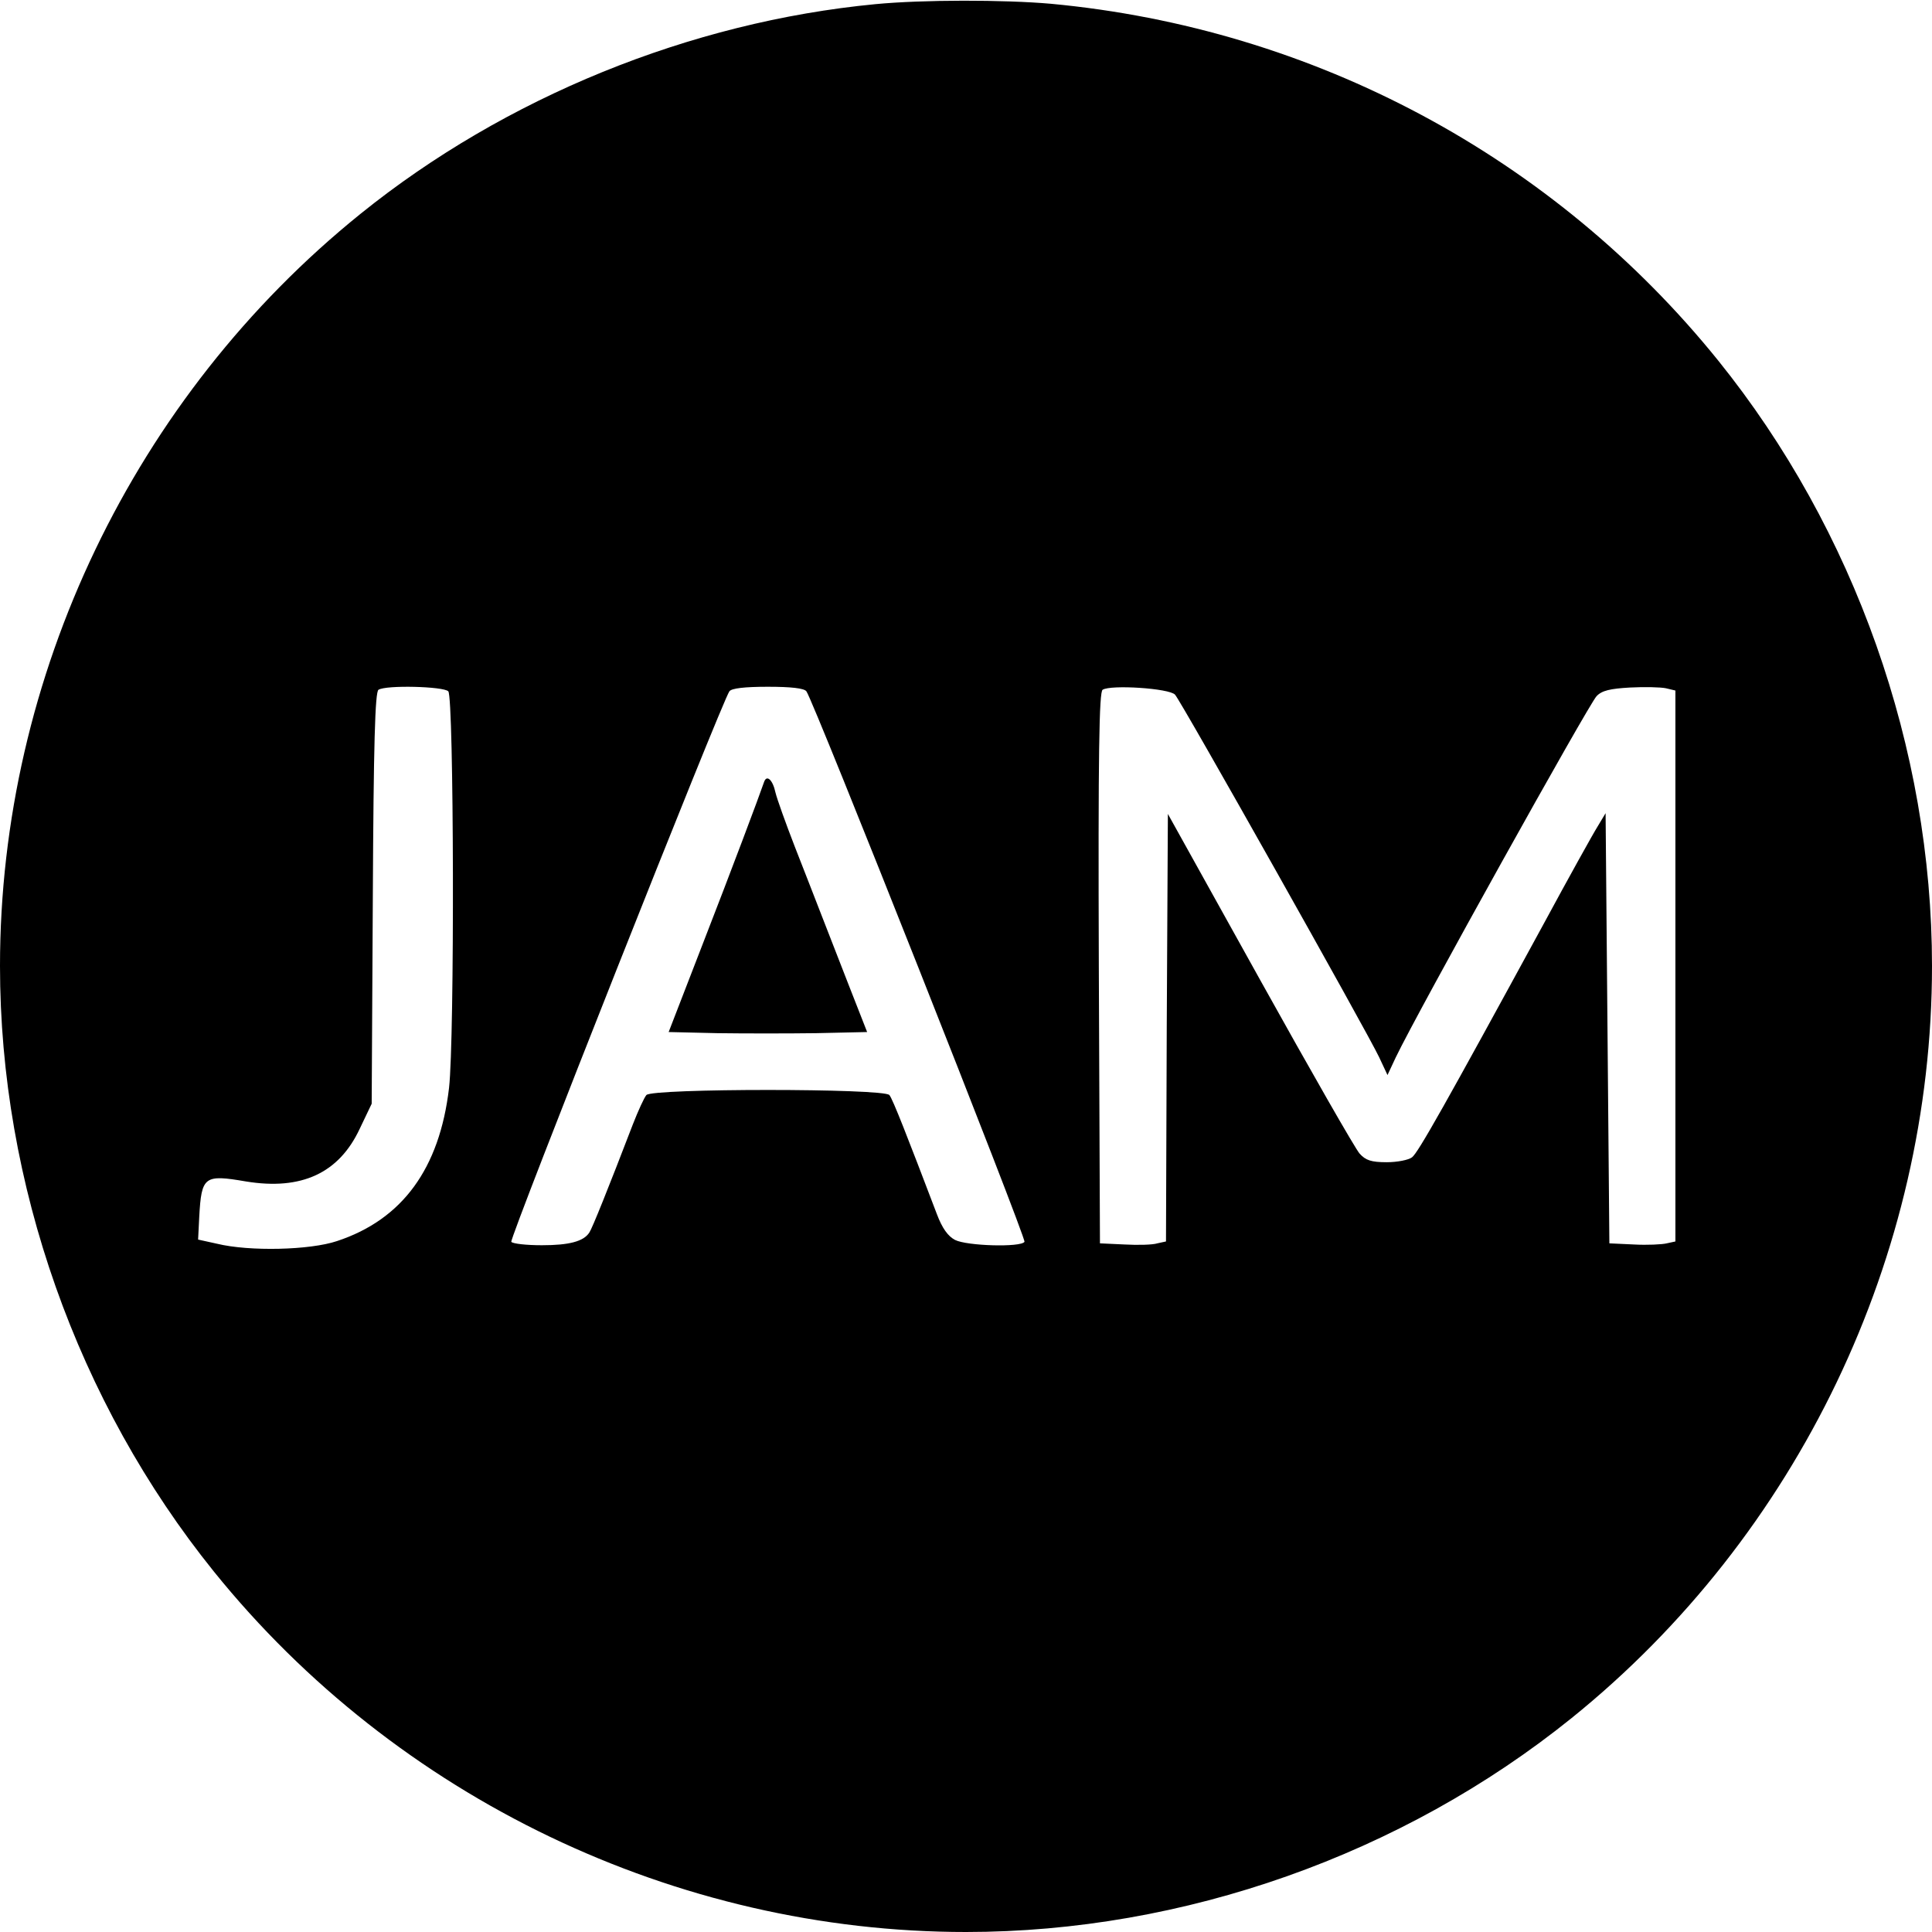
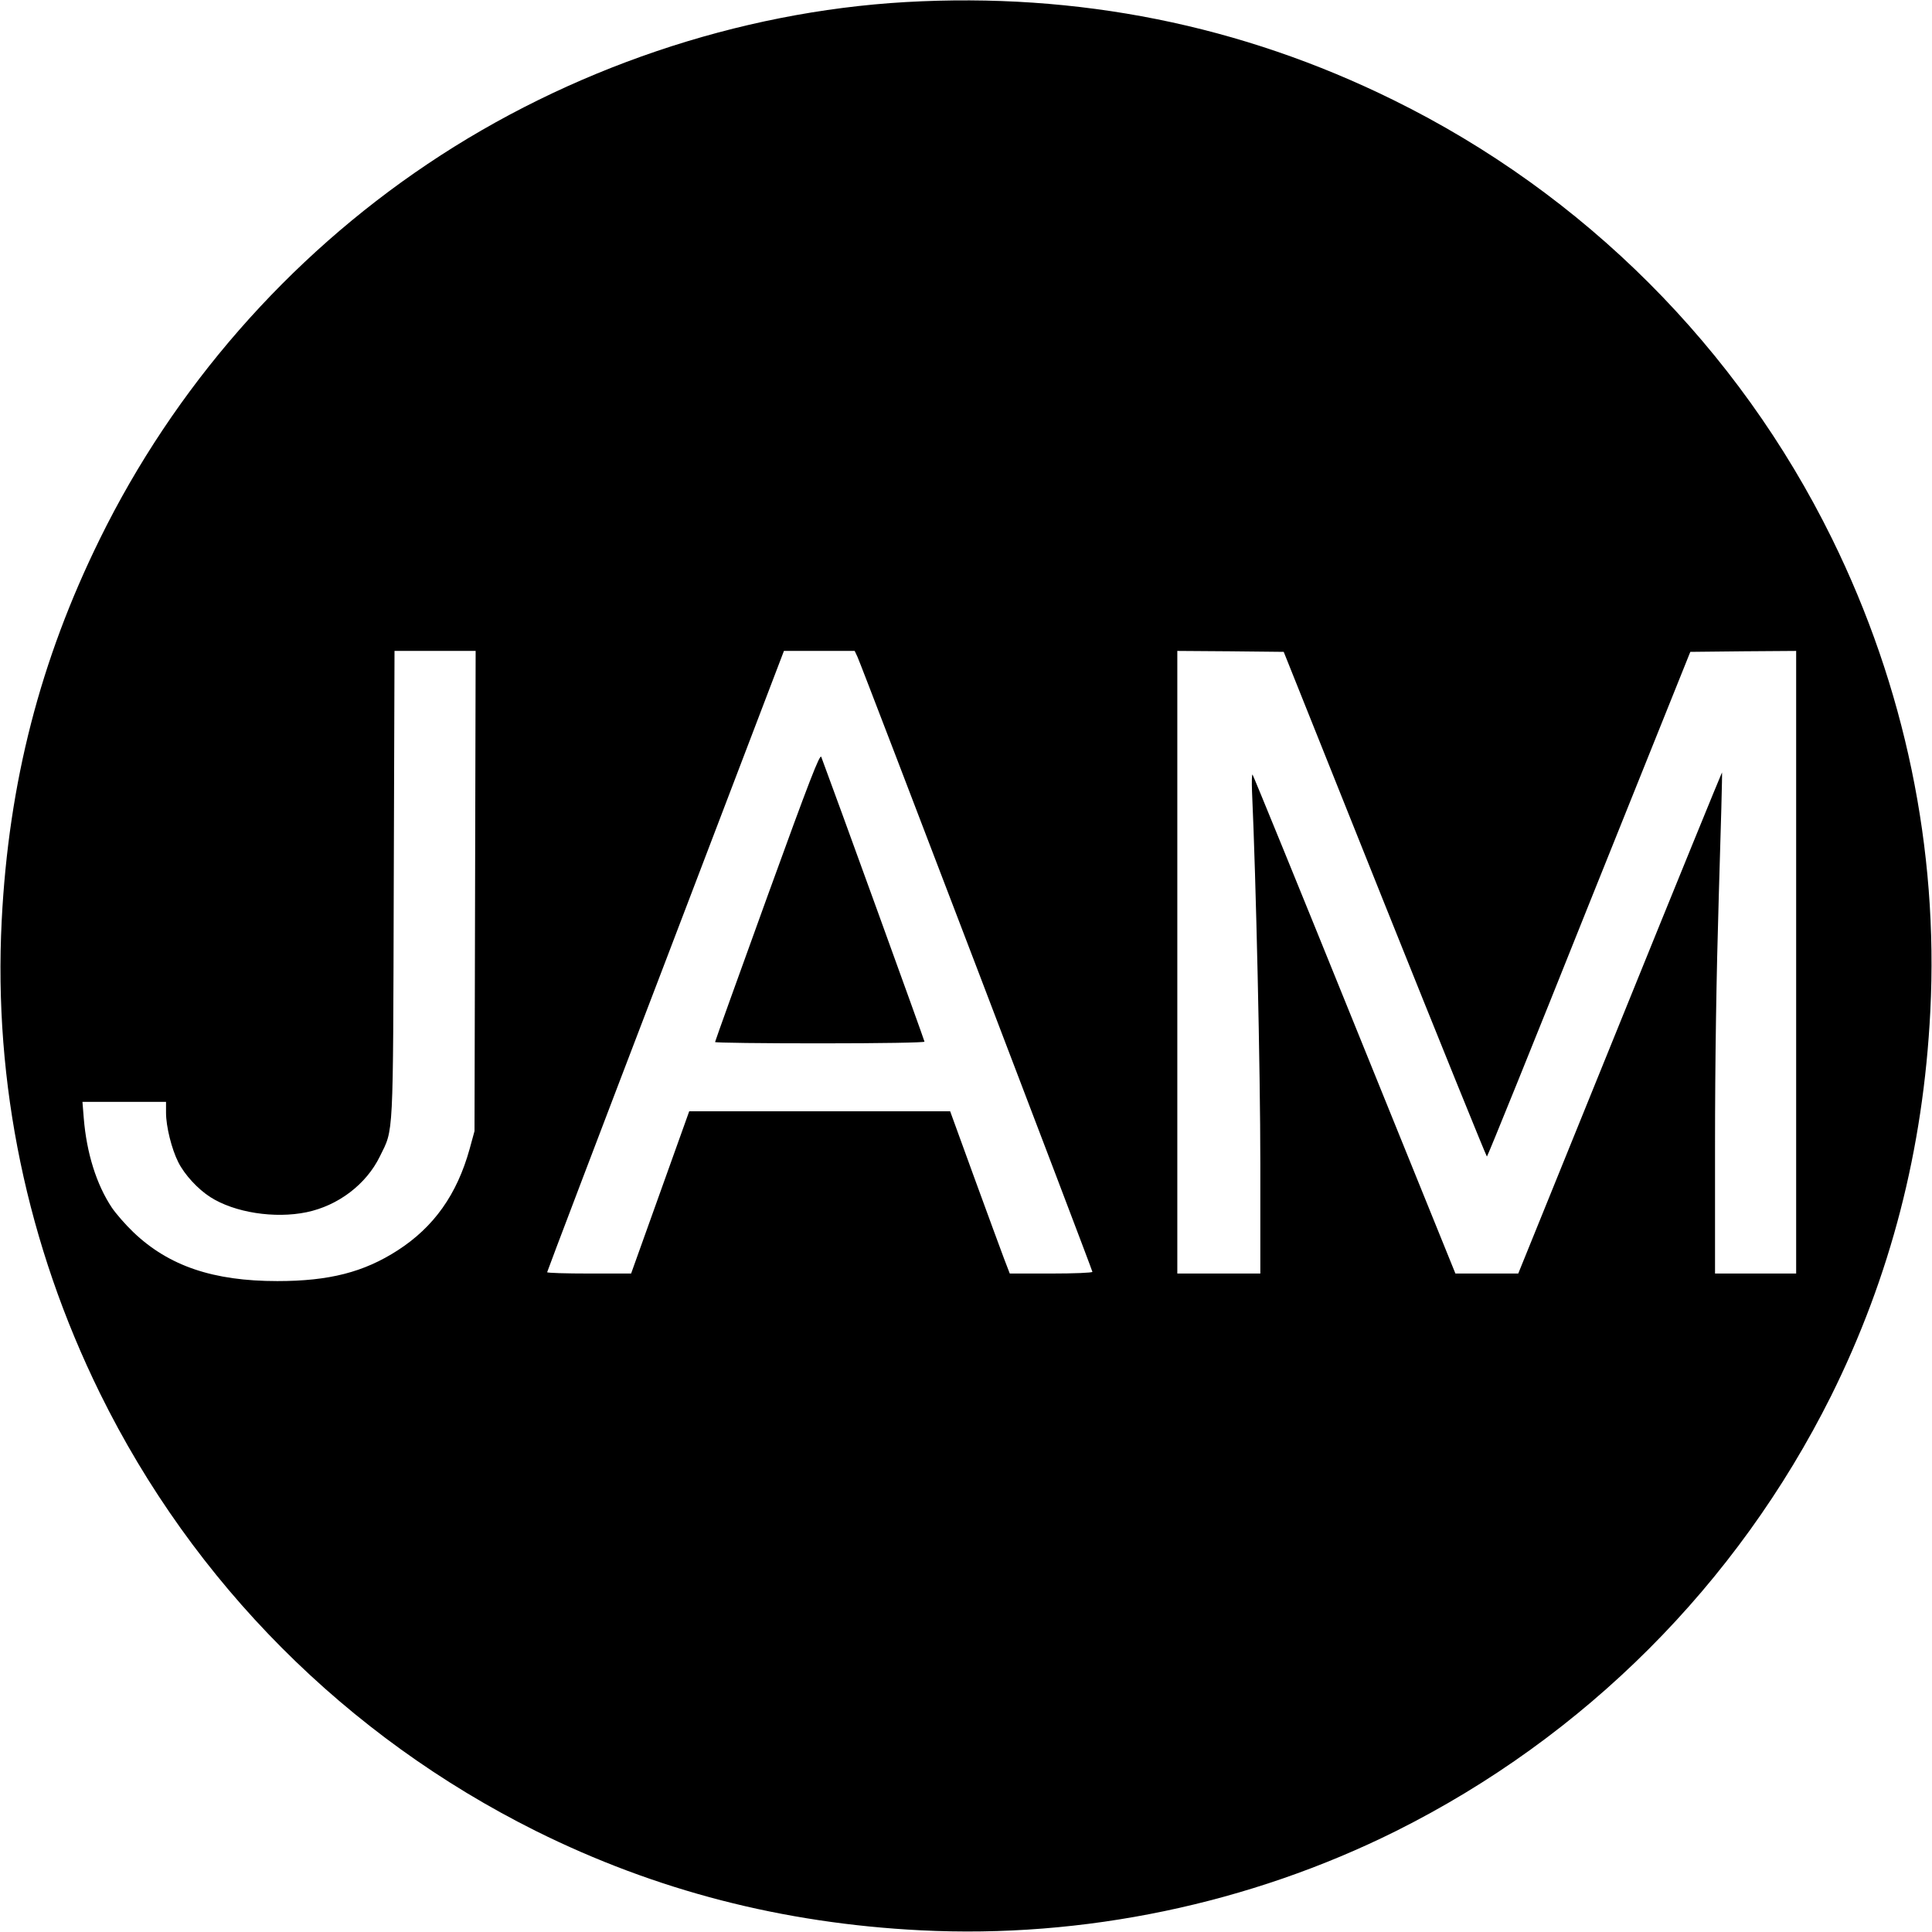
- <svg xmlns="http://www.w3.org/2000/svg" version="1.0" width="16pt" height="16pt" viewBox="0 0 16 16" preserveAspectRatio="xMidYMid meet">
-   <g transform="translate(0,16) scale(0.003125,-0.003125)" fill="#000000" stroke="none">
-     <path d="M2320 5109 c-491 -47 -982 -247 -1365 -556 -600 -484 -955 -1225 -955 -1993 0 -577 205 -1156 567 -1605 484 -600 1225 -955 1993 -955 577 0 1156 205 1605 567 600 484 955 1225 955 1993 0 577 -205 1156 -567 1605 -436 540 -1072 880 -1768 945 -125 11 -340 11 -465 -1z m-1132 -1821 c15 -15 17 -920 2 -1051 -25 -214 -124 -349 -297 -406 -71 -24 -232 -28 -318 -7 l-50 11 3 60 c6 108 13 113 124 94 147 -24 246 22 301 139 l32 67 3 545 c2 410 6 546 15 552 20 13 172 9 185 -4z m949 0 c19 -25 583 -1449 578 -1459 -10 -15 -152 -11 -184 5 -19 10 -34 31 -48 68 -78 205 -117 305 -126 316 -14 18 -630 18 -644 0 -6 -7 -22 -42 -36 -78 -66 -172 -108 -276 -115 -286 -15 -24 -54 -34 -126 -34 -41 0 -77 4 -81 9 -5 10 559 1434 578 1459 6 8 40 12 102 12 62 0 96 -4 102 -12z m977 -9 c16 -17 510 -895 541 -961 l22 -47 22 47 c58 121 511 935 532 957 14 15 36 20 89 23 38 2 81 1 95 -2 l25 -6 0 -730 0 -730 -23 -5 c-12 -3 -52 -5 -87 -3 l-65 3 -5 570 -5 570 -21 -35 c-12 -19 -77 -136 -144 -260 -261 -479 -332 -605 -348 -617 -9 -7 -39 -13 -67 -13 -41 0 -56 5 -72 23 -11 12 -130 220 -264 461 l-244 439 -3 -566 -2 -567 -23 -5 c-12 -4 -52 -5 -87 -3 l-65 3 -3 729 c-2 577 1 732 10 738 21 14 177 4 192 -13z" />
-     <path d="M2025 3048 c-13 -38 -85 -230 -164 -433 l-89 -230 129 -3 c70 -1 188 -1 262 0 l135 3 -49 125 c-27 69 -60 154 -74 190 -14 36 -45 116 -69 177 -24 62 -47 126 -51 143 -7 33 -23 48 -30 28z" />
+ <svg xmlns="http://www.w3.org/2000/svg" version="1.0" width="1024pt" height="1024pt" viewBox="0 0 1024 1024" preserveAspectRatio="xMidYMid meet">
+   <g transform="translate(0,1024) scale(0.1,-0.1)" fill="#000000" stroke="none">
+     <path d="M4800 10229 c-886 -51 -1787 -356 -2535 -859 -740 -497 -1342 -1186 -1735 -1985 -317 -644 -484 -1293 -521 -2024 -44 -862 135 -1721 521 -2506 494 -1004 1304 -1818 2311 -2320 634 -315 1306 -489 2038 -526 863 -44 1745 140 2520 526 999 499 1807 1307 2306 2306 315 634 489 1306 526 2038 44 862 -135 1721 -521 2506 -497 1010 -1315 1828 -2325 2325 -807 398 -1673 571 -2585 519z m-2282 -4711 l-3 -1273 -26 -95 c-67 -241 -189 -413 -381 -537 -180 -116 -363 -163 -638 -163 -340 0 -575 80 -762 258 -43 41 -94 100 -115 131 -82 123 -134 290 -149 474 l-7 87 222 0 221 0 0 -58 c0 -73 30 -193 65 -262 33 -66 104 -143 170 -185 128 -82 341 -115 510 -80 168 35 316 148 388 295 74 151 70 73 74 1448 l4 1232 215 0 215 0 -3 -1272z m2027 1240 c24 -52 1245 -3249 1245 -3259 0 -5 -96 -9 -219 -9 l-219 0 -30 78 c-16 42 -87 236 -158 430 l-128 352 -692 0 -691 0 -154 -430 -154 -430 -222 0 c-123 0 -223 3 -223 7 0 4 282 746 628 1650 l627 1643 188 0 187 0 15 -32z m2794 -1310 c295 -736 539 -1338 542 -1338 3 0 247 602 541 1338 l537 1337 280 3 281 2 0 -1650 0 -1650 -215 0 -215 0 0 678 c0 447 7 897 20 1326 11 357 19 651 17 652 -1 1 -245 -596 -541 -1327 l-539 -1329 -167 0 -166 0 -534 1318 c-293 724 -537 1321 -541 1326 -4 4 -5 -36 -3 -90 21 -458 44 -1481 44 -1971 l0 -583 -220 0 -220 0 0 1650 0 1650 282 -2 282 -3 535 -1337z" />
+     <path d="M4067 5488 c-152 -420 -277 -767 -277 -771 0 -4 250 -7 555 -7 330 0 555 4 555 9 0 7 -484 1342 -547 1509 -7 19 -62 -122 -286 -740z" />
  </g>
</svg>
